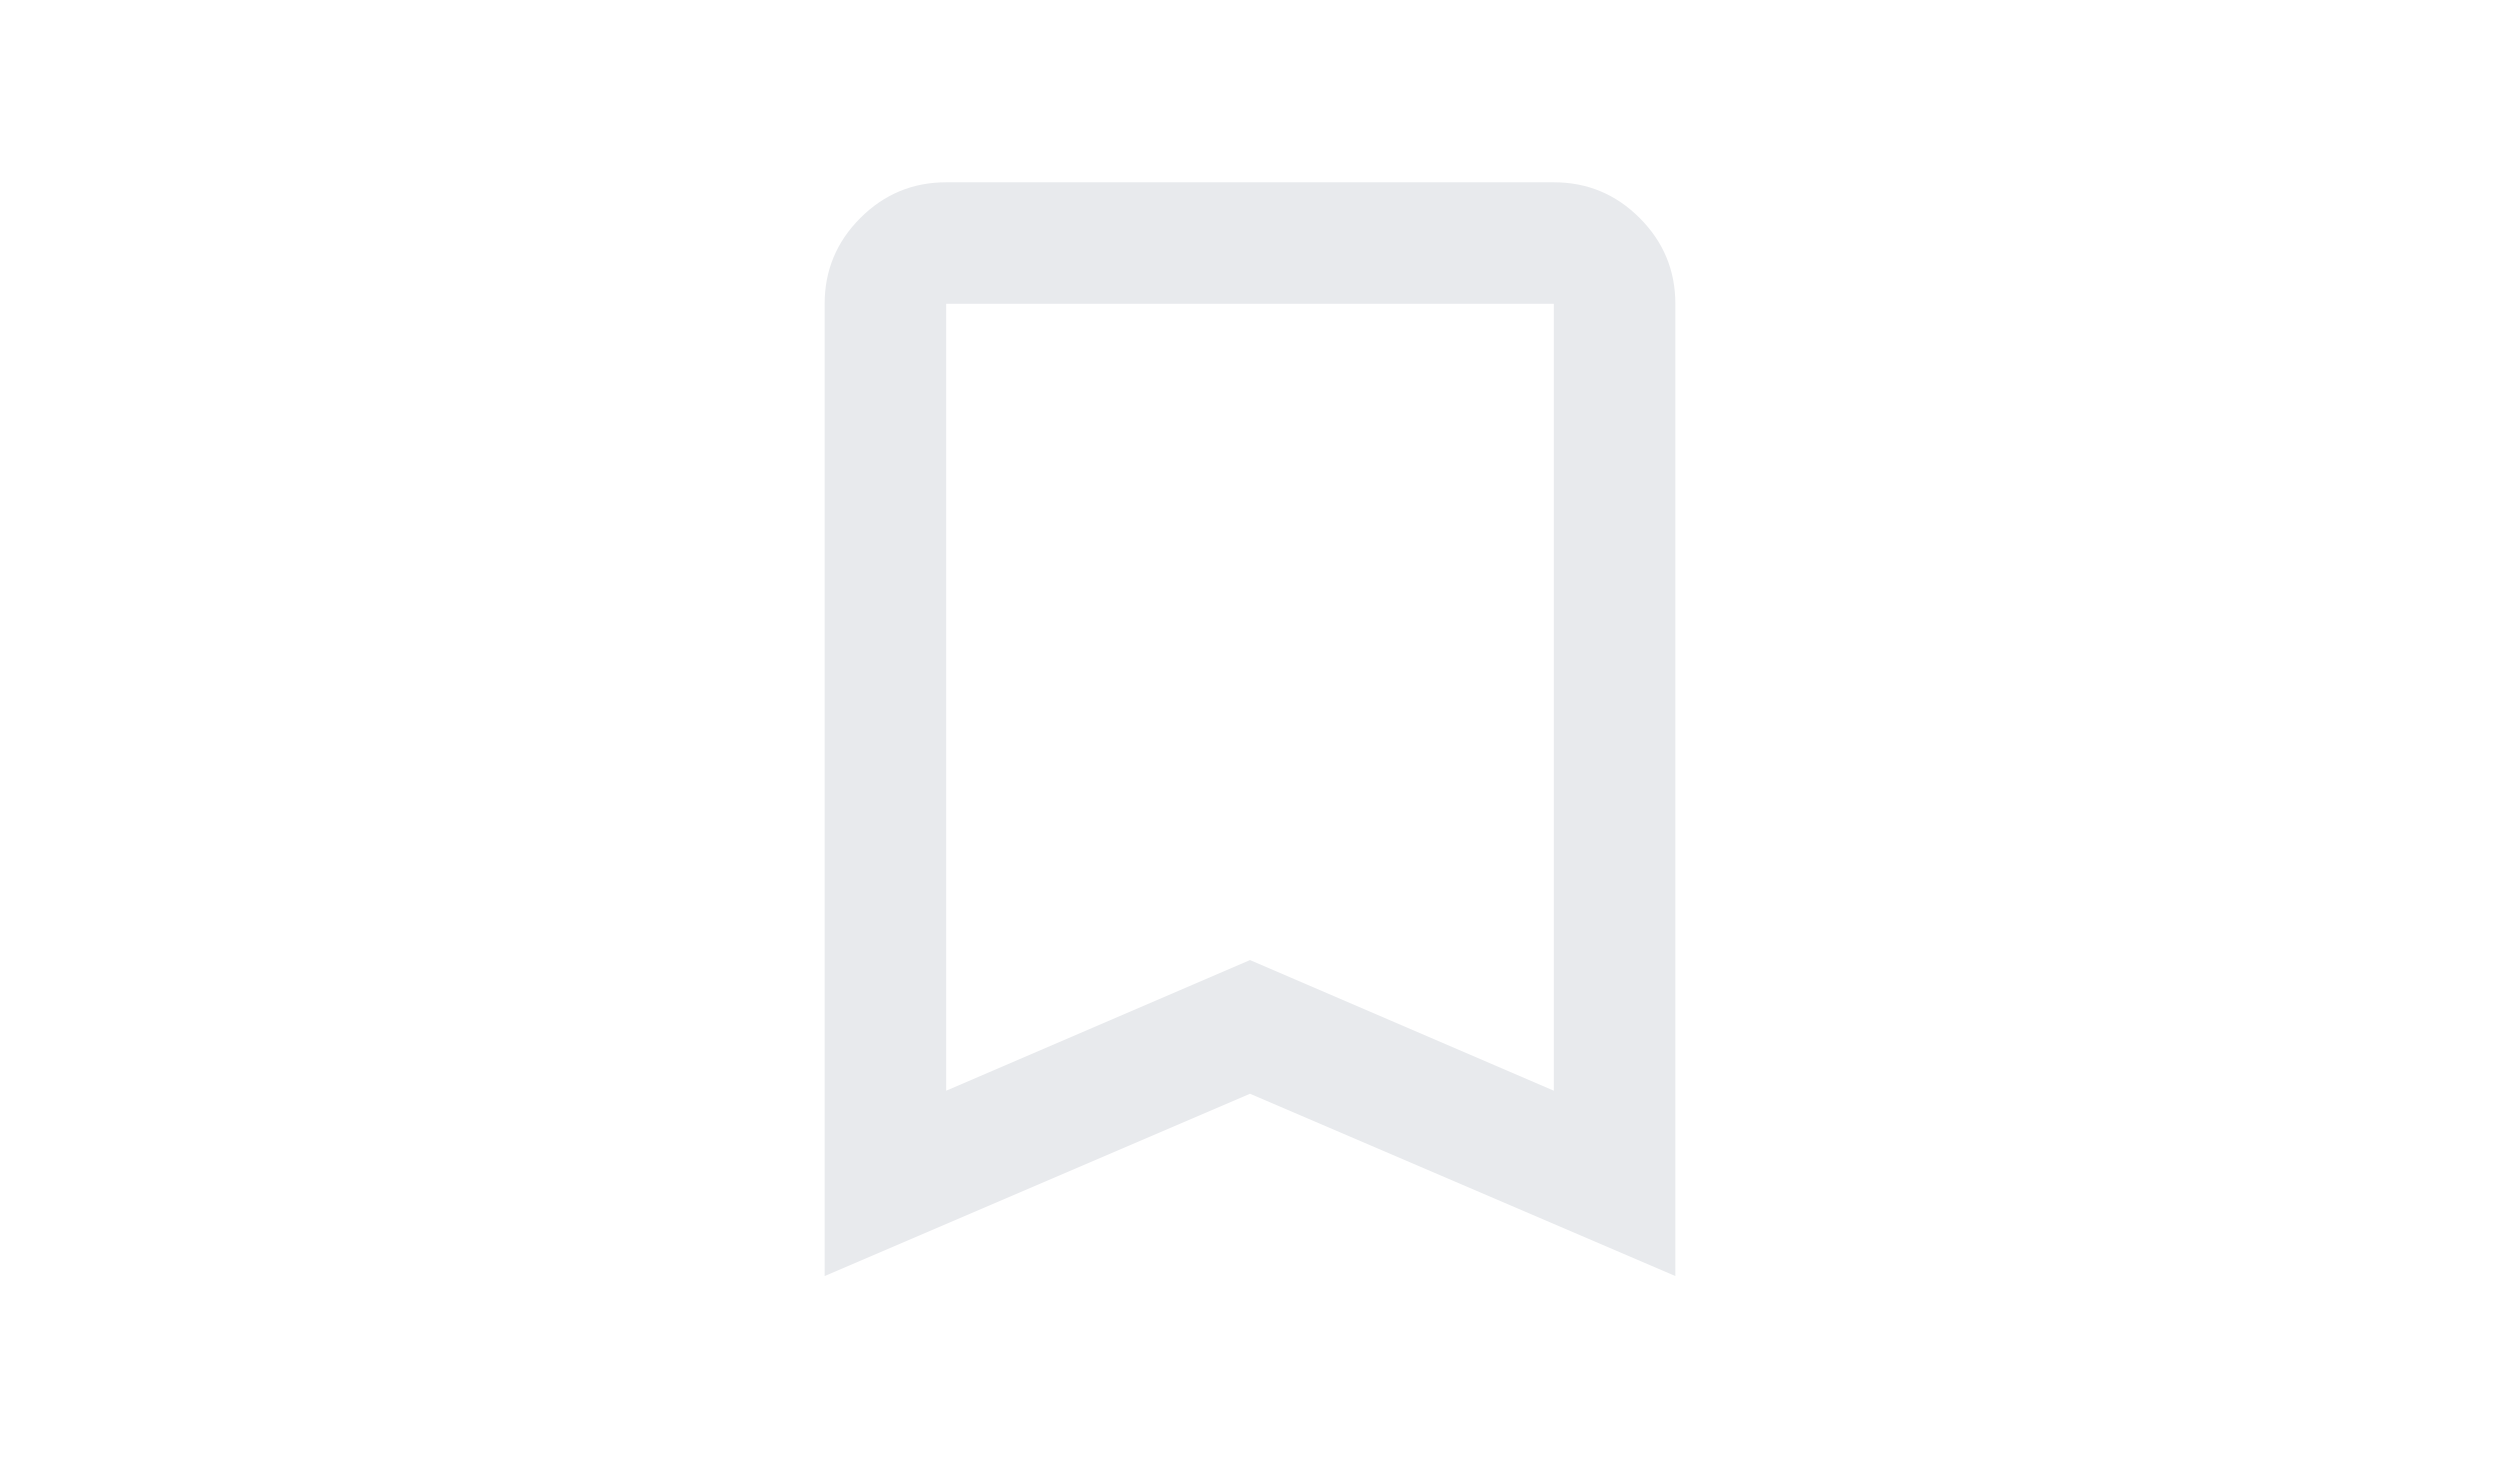
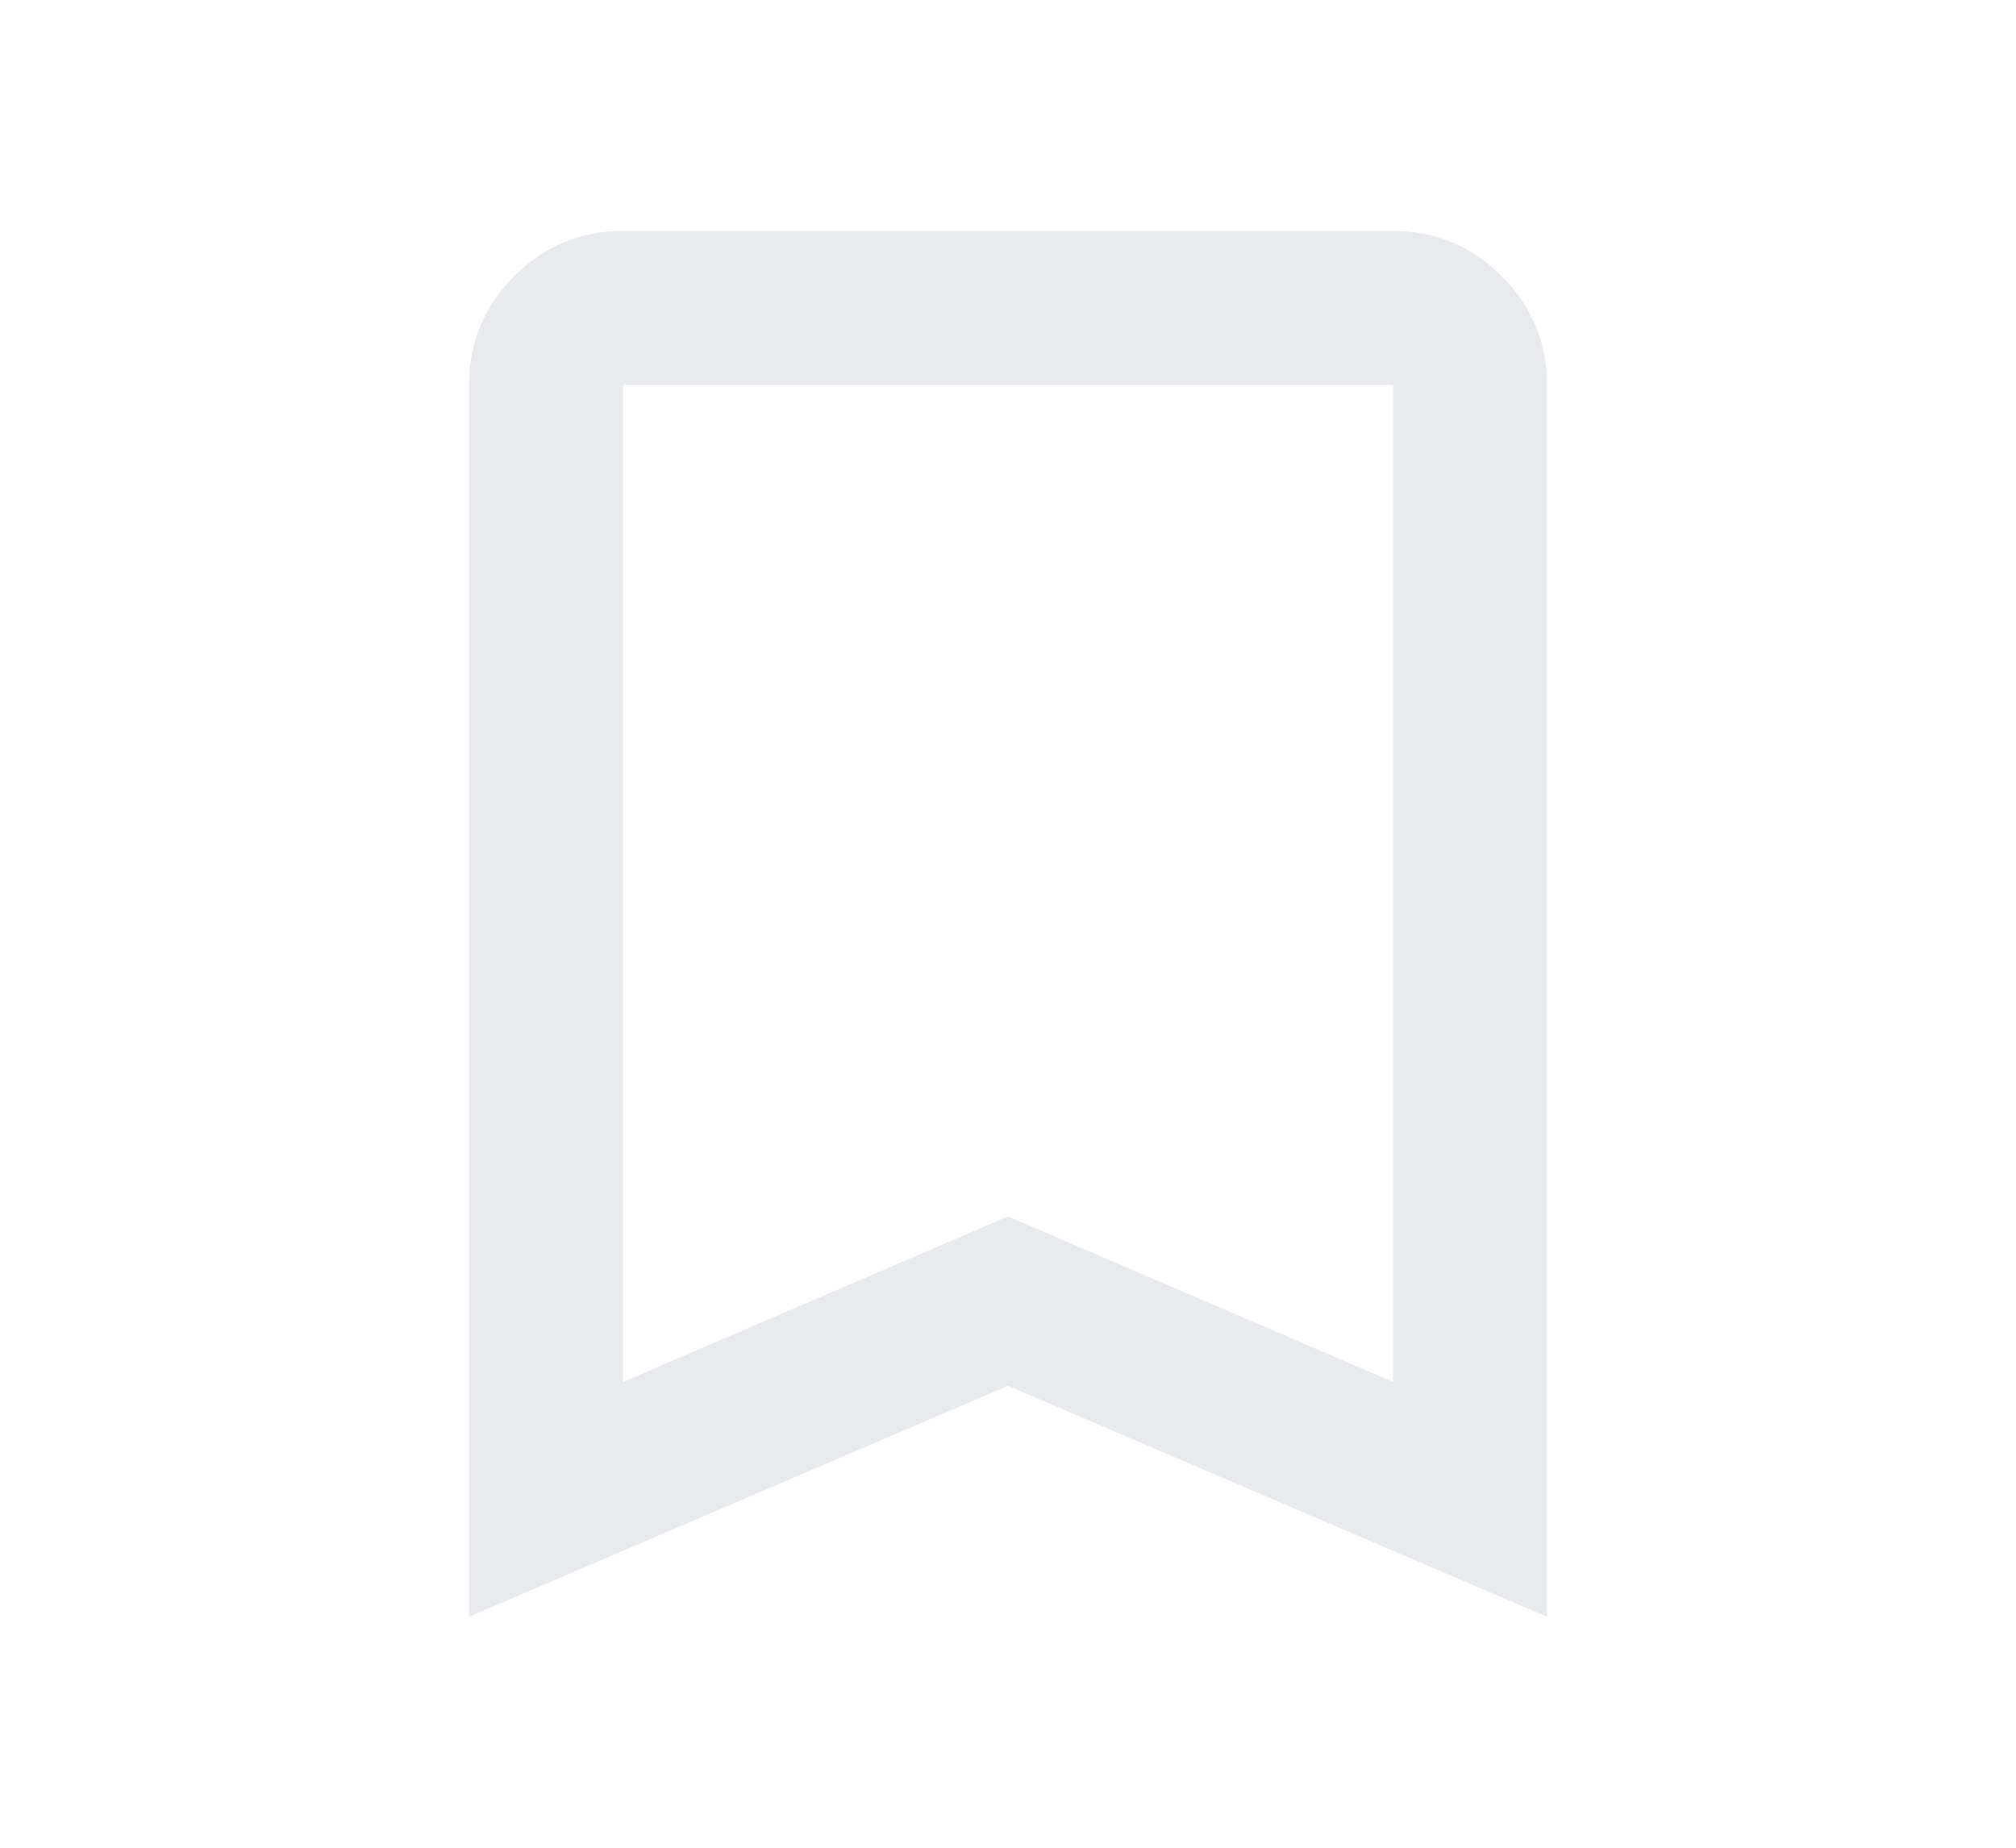
- <svg xmlns="http://www.w3.org/2000/svg" height="14px" viewBox="0 -960 960 960" width="24px" fill="#e8eaed">
+ <svg xmlns="http://www.w3.org/2000/svg" height="22px" viewBox="0 -960 960 960" width="24px" fill="#e8eaed">
  <path d="M200-120v-640q0-33 23.5-56.5T280-840h400q33 0 56.5 23.5T760-760v640L480-240 200-120Zm80-122 200-86 200 86v-518H280v518Zm0-518h400-400Z" />
</svg>
